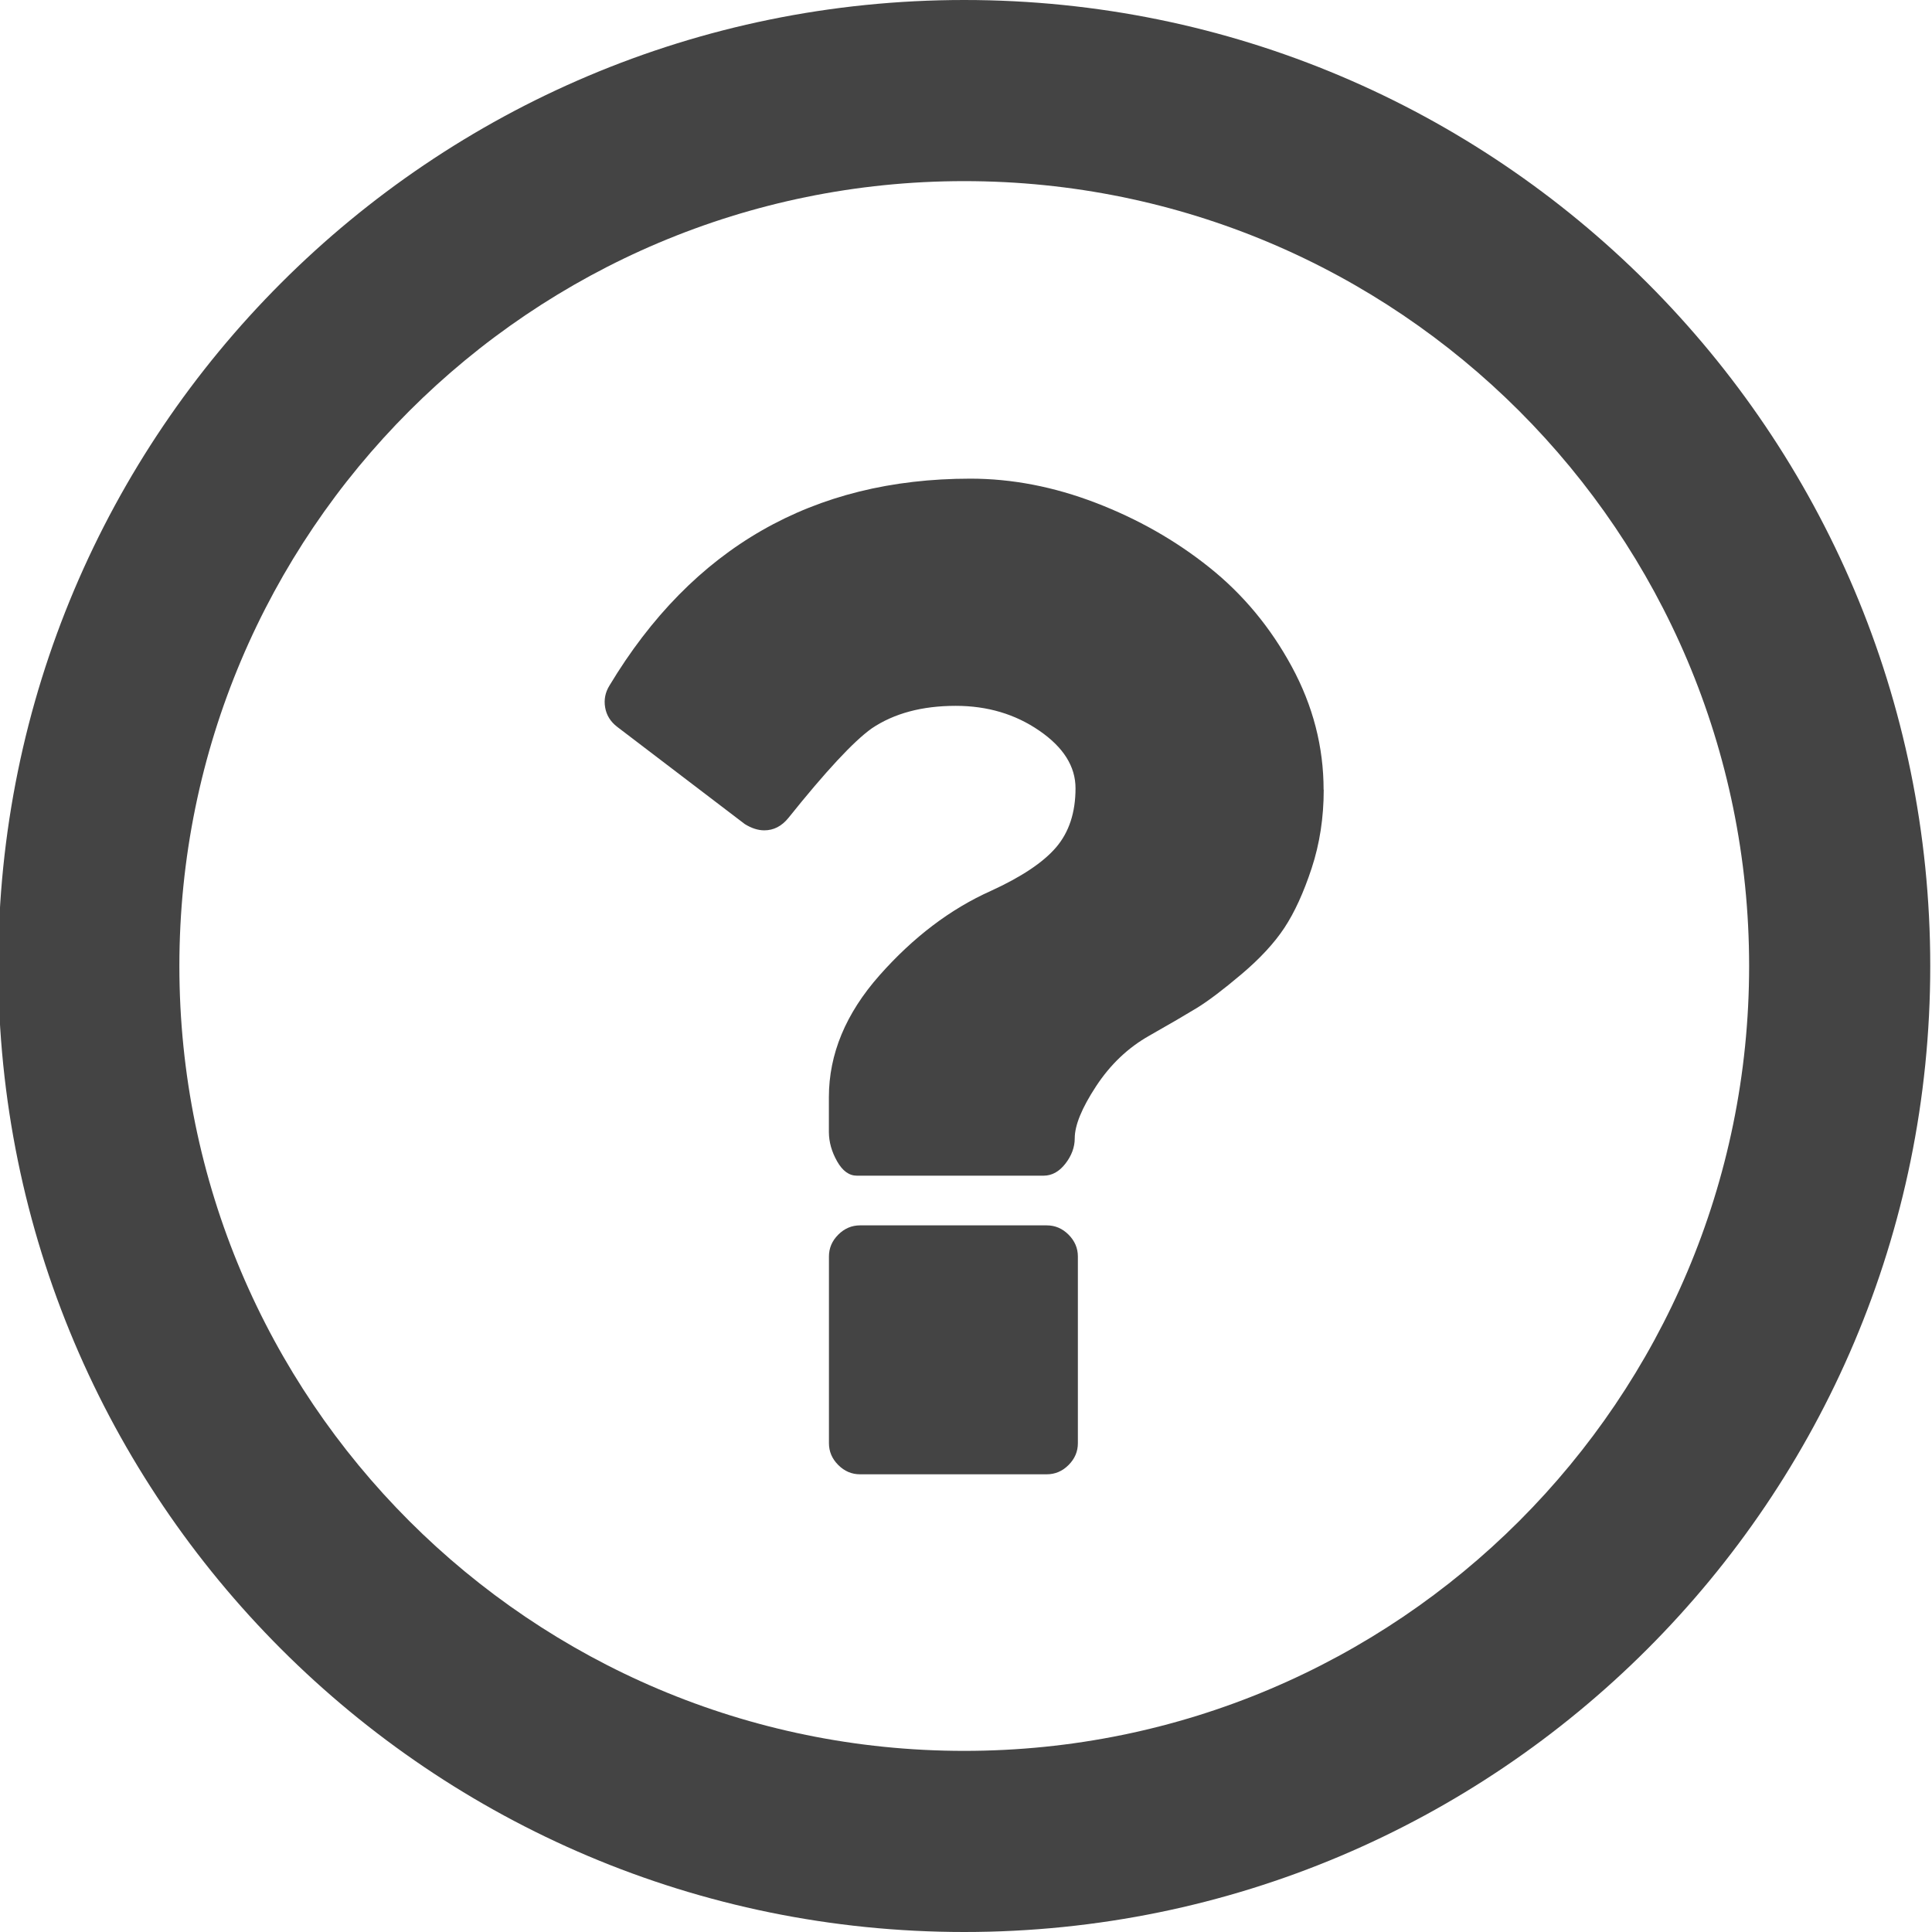
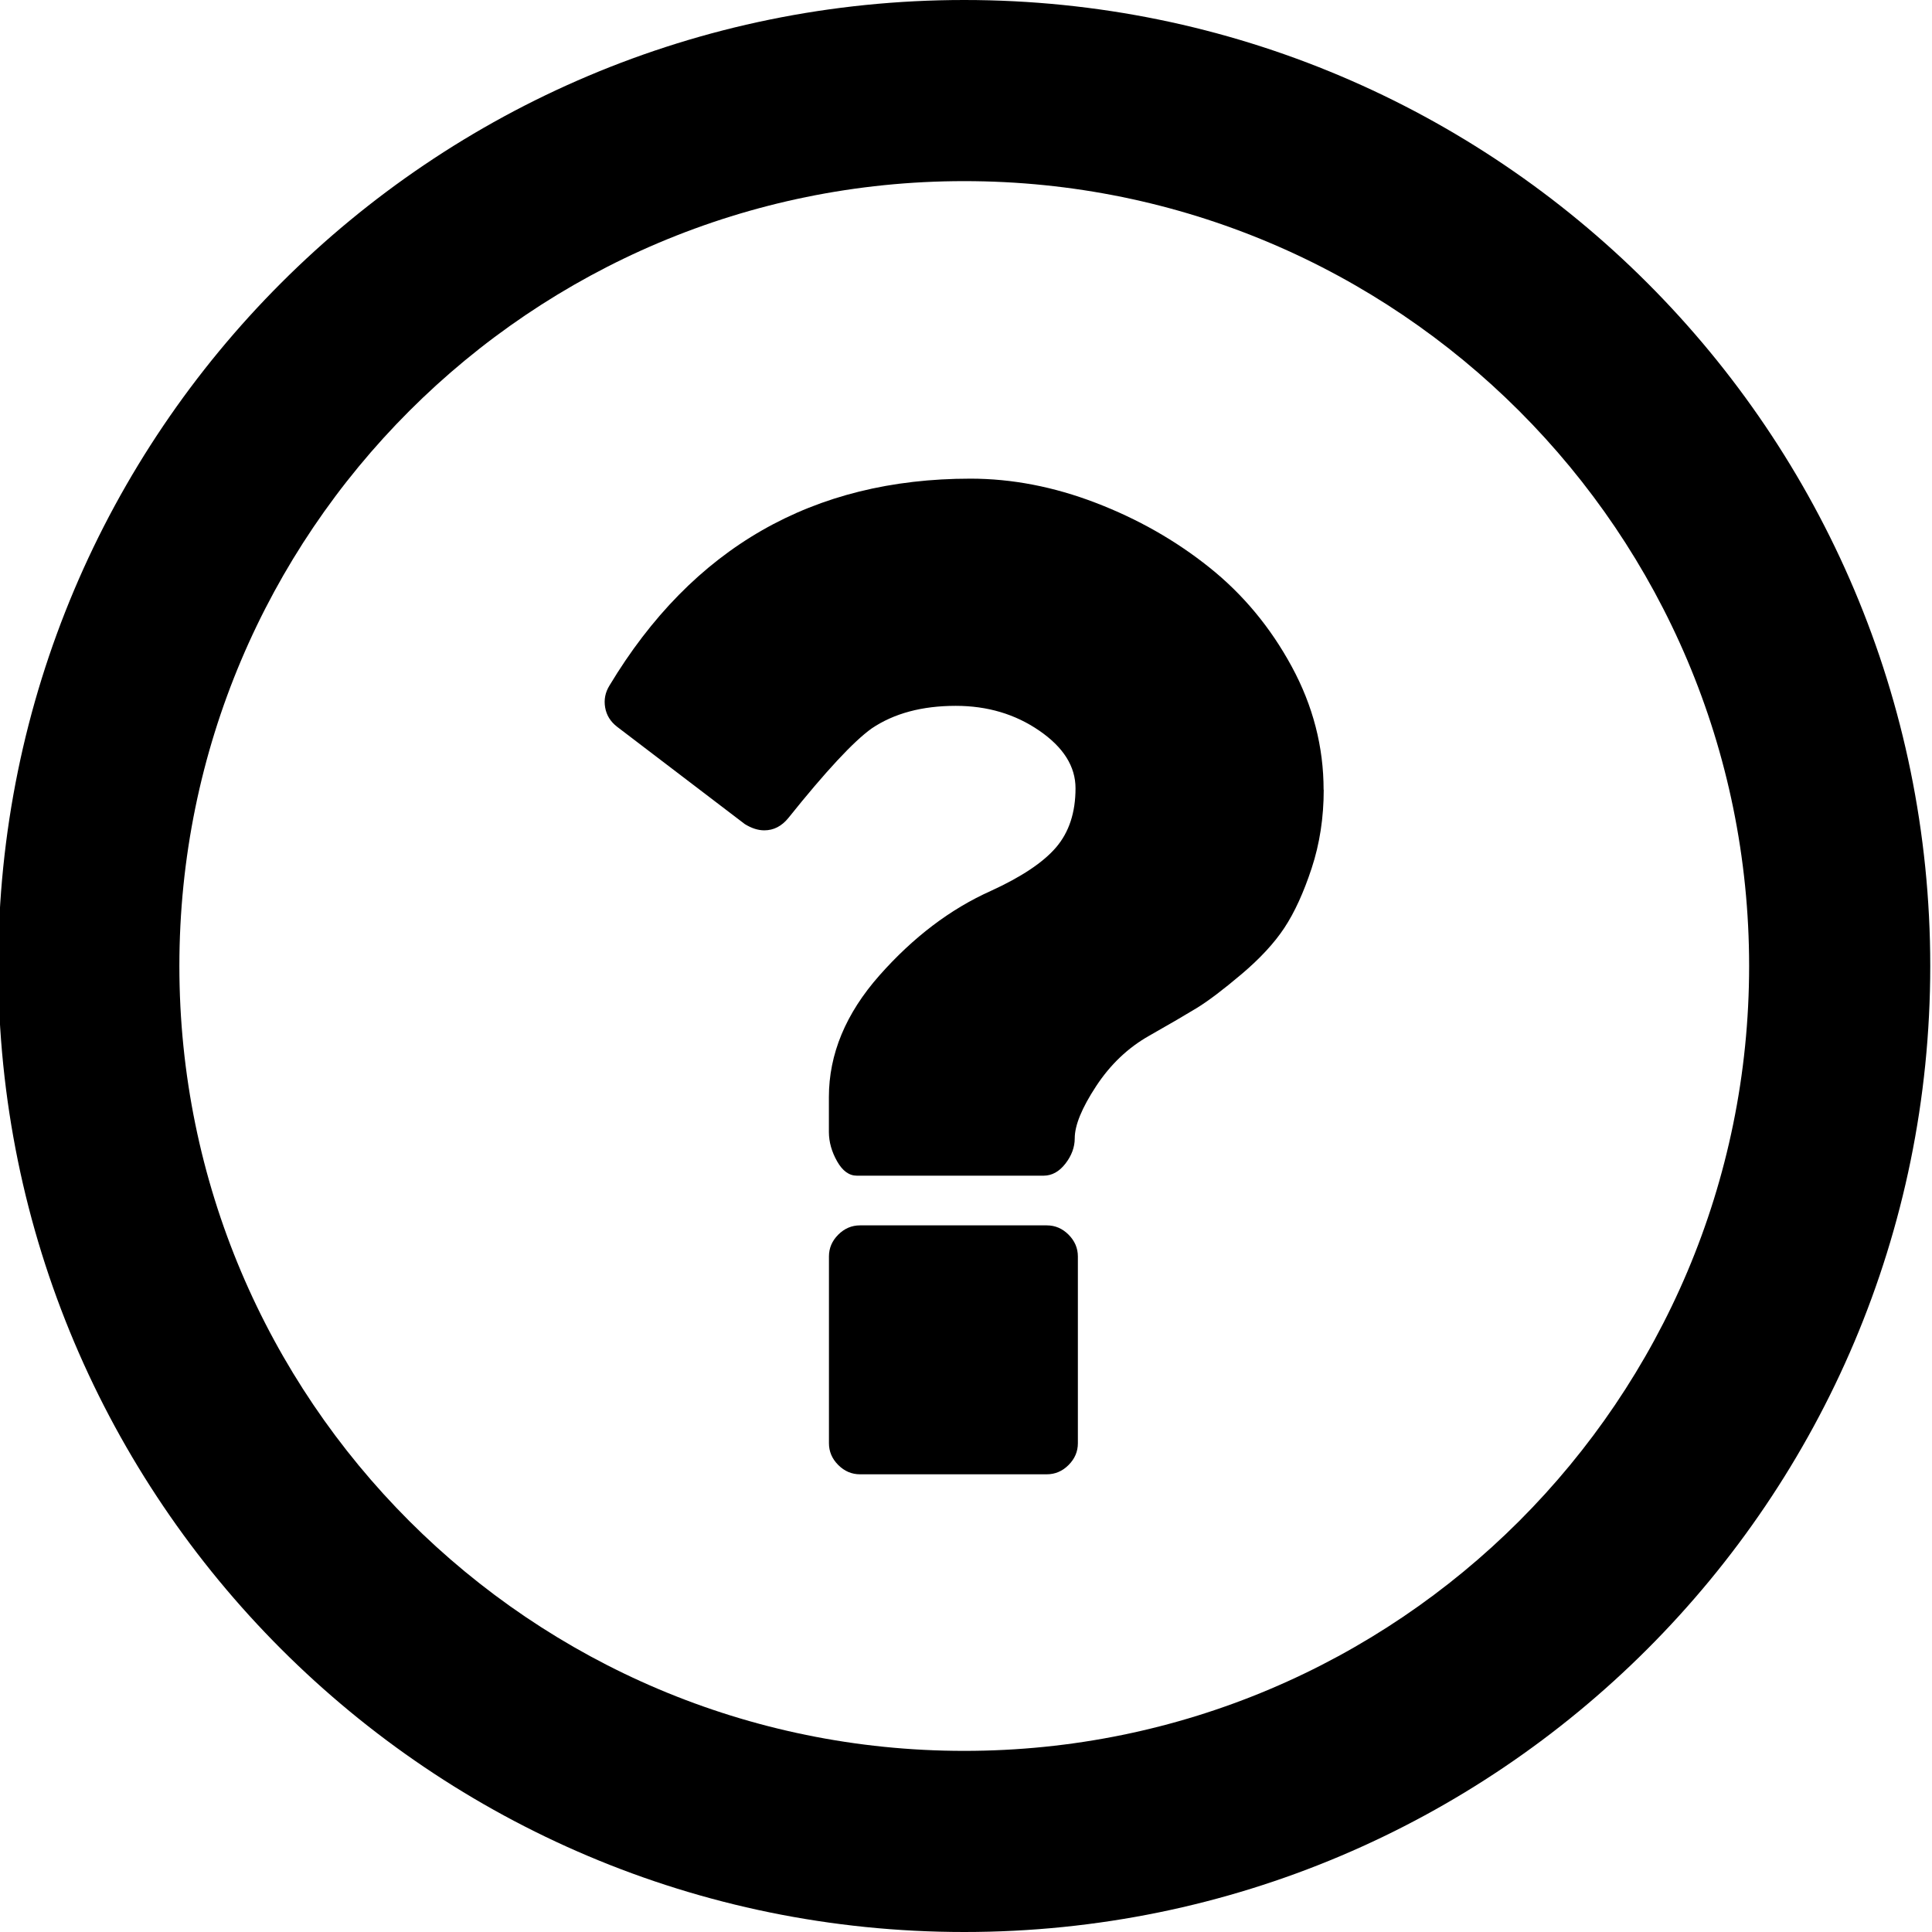
<svg xmlns="http://www.w3.org/2000/svg" version="1.1" width="32" height="32" viewBox="0 0 32 32">
-   <path fill="#444444" d="M15.971 0c-8.837 0-16 7.163-16 16s7.163 16 16 16 16-7.163 16-16-7.163-16-16-16zM15.971 29c-7.18 0-13-5.82-13-13s5.82-13 13-13 13 5.82 13 13-5.82 13-13 13z" />
-   <path fill="#444444" d="M17.853 20.811v3.093c0 0.138-0.051 0.258-0.154 0.361s-0.223 0.154-0.361 0.154h-3.093c-0.138 0-0.258-0.051-0.361-0.154s-0.154-0.223-0.154-0.361v-3.093c0-0.138 0.051-0.258 0.154-0.361s0.223-0.154 0.361-0.154h3.093c0.138 0 0.258 0.051 0.361 0.154 0.102 0.103 0.154 0.223 0.154 0.361zM21.925 13.079c0 0.464-0.067 0.898-0.2 1.302s-0.284 0.733-0.451 0.986-0.404 0.509-0.709 0.767c-0.305 0.258-0.552 0.445-0.741 0.561-0.189 0.115-0.451 0.268-0.786 0.458-0.352 0.198-0.646 0.477-0.883 0.838s-0.354 0.648-0.354 0.863c0 0.146-0.051 0.286-0.154 0.419s-0.223 0.199-0.361 0.2h-3.093c-0.129 0-0.238-0.079-0.328-0.238s-0.135-0.32-0.136-0.483v-0.58c0-0.713 0.279-1.385 0.838-2.017s1.173-1.098 1.843-1.398c0.507-0.232 0.868-0.472 1.082-0.722s0.322-0.576 0.322-0.979c0-0.361-0.2-0.679-0.599-0.953-0.399-0.275-0.861-0.412-1.385-0.412-0.559 0-1.023 0.125-1.392 0.374-0.301 0.215-0.76 0.709-1.379 1.482-0.112 0.138-0.245 0.206-0.4 0.206-0.103 0-0.21-0.034-0.322-0.103l-2.114-1.611c-0.112-0.086-0.178-0.193-0.2-0.322s0.002-0.249 0.071-0.361c1.374-2.285 3.368-3.428 5.979-3.428 0.687 0 1.379 0.133 2.075 0.4s1.323 0.623 1.881 1.069c0.559 0.446 1.014 0.994 1.366 1.643s0.528 1.33 0.528 2.042l0.002-0.003z" />
+   <path fill="#000000" d="M15.971 0c-8.837 0-16 7.163-16 16s7.163 16 16 16 16-7.163 16-16-7.163-16-16-16zM15.971 29c-7.18 0-13-5.82-13-13s5.82-13 13-13 13 5.82 13 13-5.82 13-13 13z" />
+   <path fill="#000000" d="M17.853 20.811v3.093c0 0.138-0.051 0.258-0.154 0.361s-0.223 0.154-0.361 0.154h-3.093c-0.138 0-0.258-0.051-0.361-0.154s-0.154-0.223-0.154-0.361v-3.093c0-0.138 0.051-0.258 0.154-0.361s0.223-0.154 0.361-0.154h3.093c0.138 0 0.258 0.051 0.361 0.154 0.102 0.103 0.154 0.223 0.154 0.361zM21.925 13.079c0 0.464-0.067 0.898-0.2 1.302s-0.284 0.733-0.451 0.986-0.404 0.509-0.709 0.767c-0.305 0.258-0.552 0.445-0.741 0.561-0.189 0.115-0.451 0.268-0.786 0.458-0.352 0.198-0.646 0.477-0.883 0.838s-0.354 0.648-0.354 0.863c0 0.146-0.051 0.286-0.154 0.419s-0.223 0.199-0.361 0.2h-3.093c-0.129 0-0.238-0.079-0.328-0.238s-0.135-0.32-0.136-0.483v-0.58c0-0.713 0.279-1.385 0.838-2.017s1.173-1.098 1.843-1.398c0.507-0.232 0.868-0.472 1.082-0.722s0.322-0.576 0.322-0.979c0-0.361-0.2-0.679-0.599-0.953-0.399-0.275-0.861-0.412-1.385-0.412-0.559 0-1.023 0.125-1.392 0.374-0.301 0.215-0.76 0.709-1.379 1.482-0.112 0.138-0.245 0.206-0.4 0.206-0.103 0-0.21-0.034-0.322-0.103l-2.114-1.611c-0.112-0.086-0.178-0.193-0.2-0.322s0.002-0.249 0.071-0.361c1.374-2.285 3.368-3.428 5.979-3.428 0.687 0 1.379 0.133 2.075 0.4s1.323 0.623 1.881 1.069c0.559 0.446 1.014 0.994 1.366 1.643s0.528 1.33 0.528 2.042l0.002-0.003z" />
</svg>
